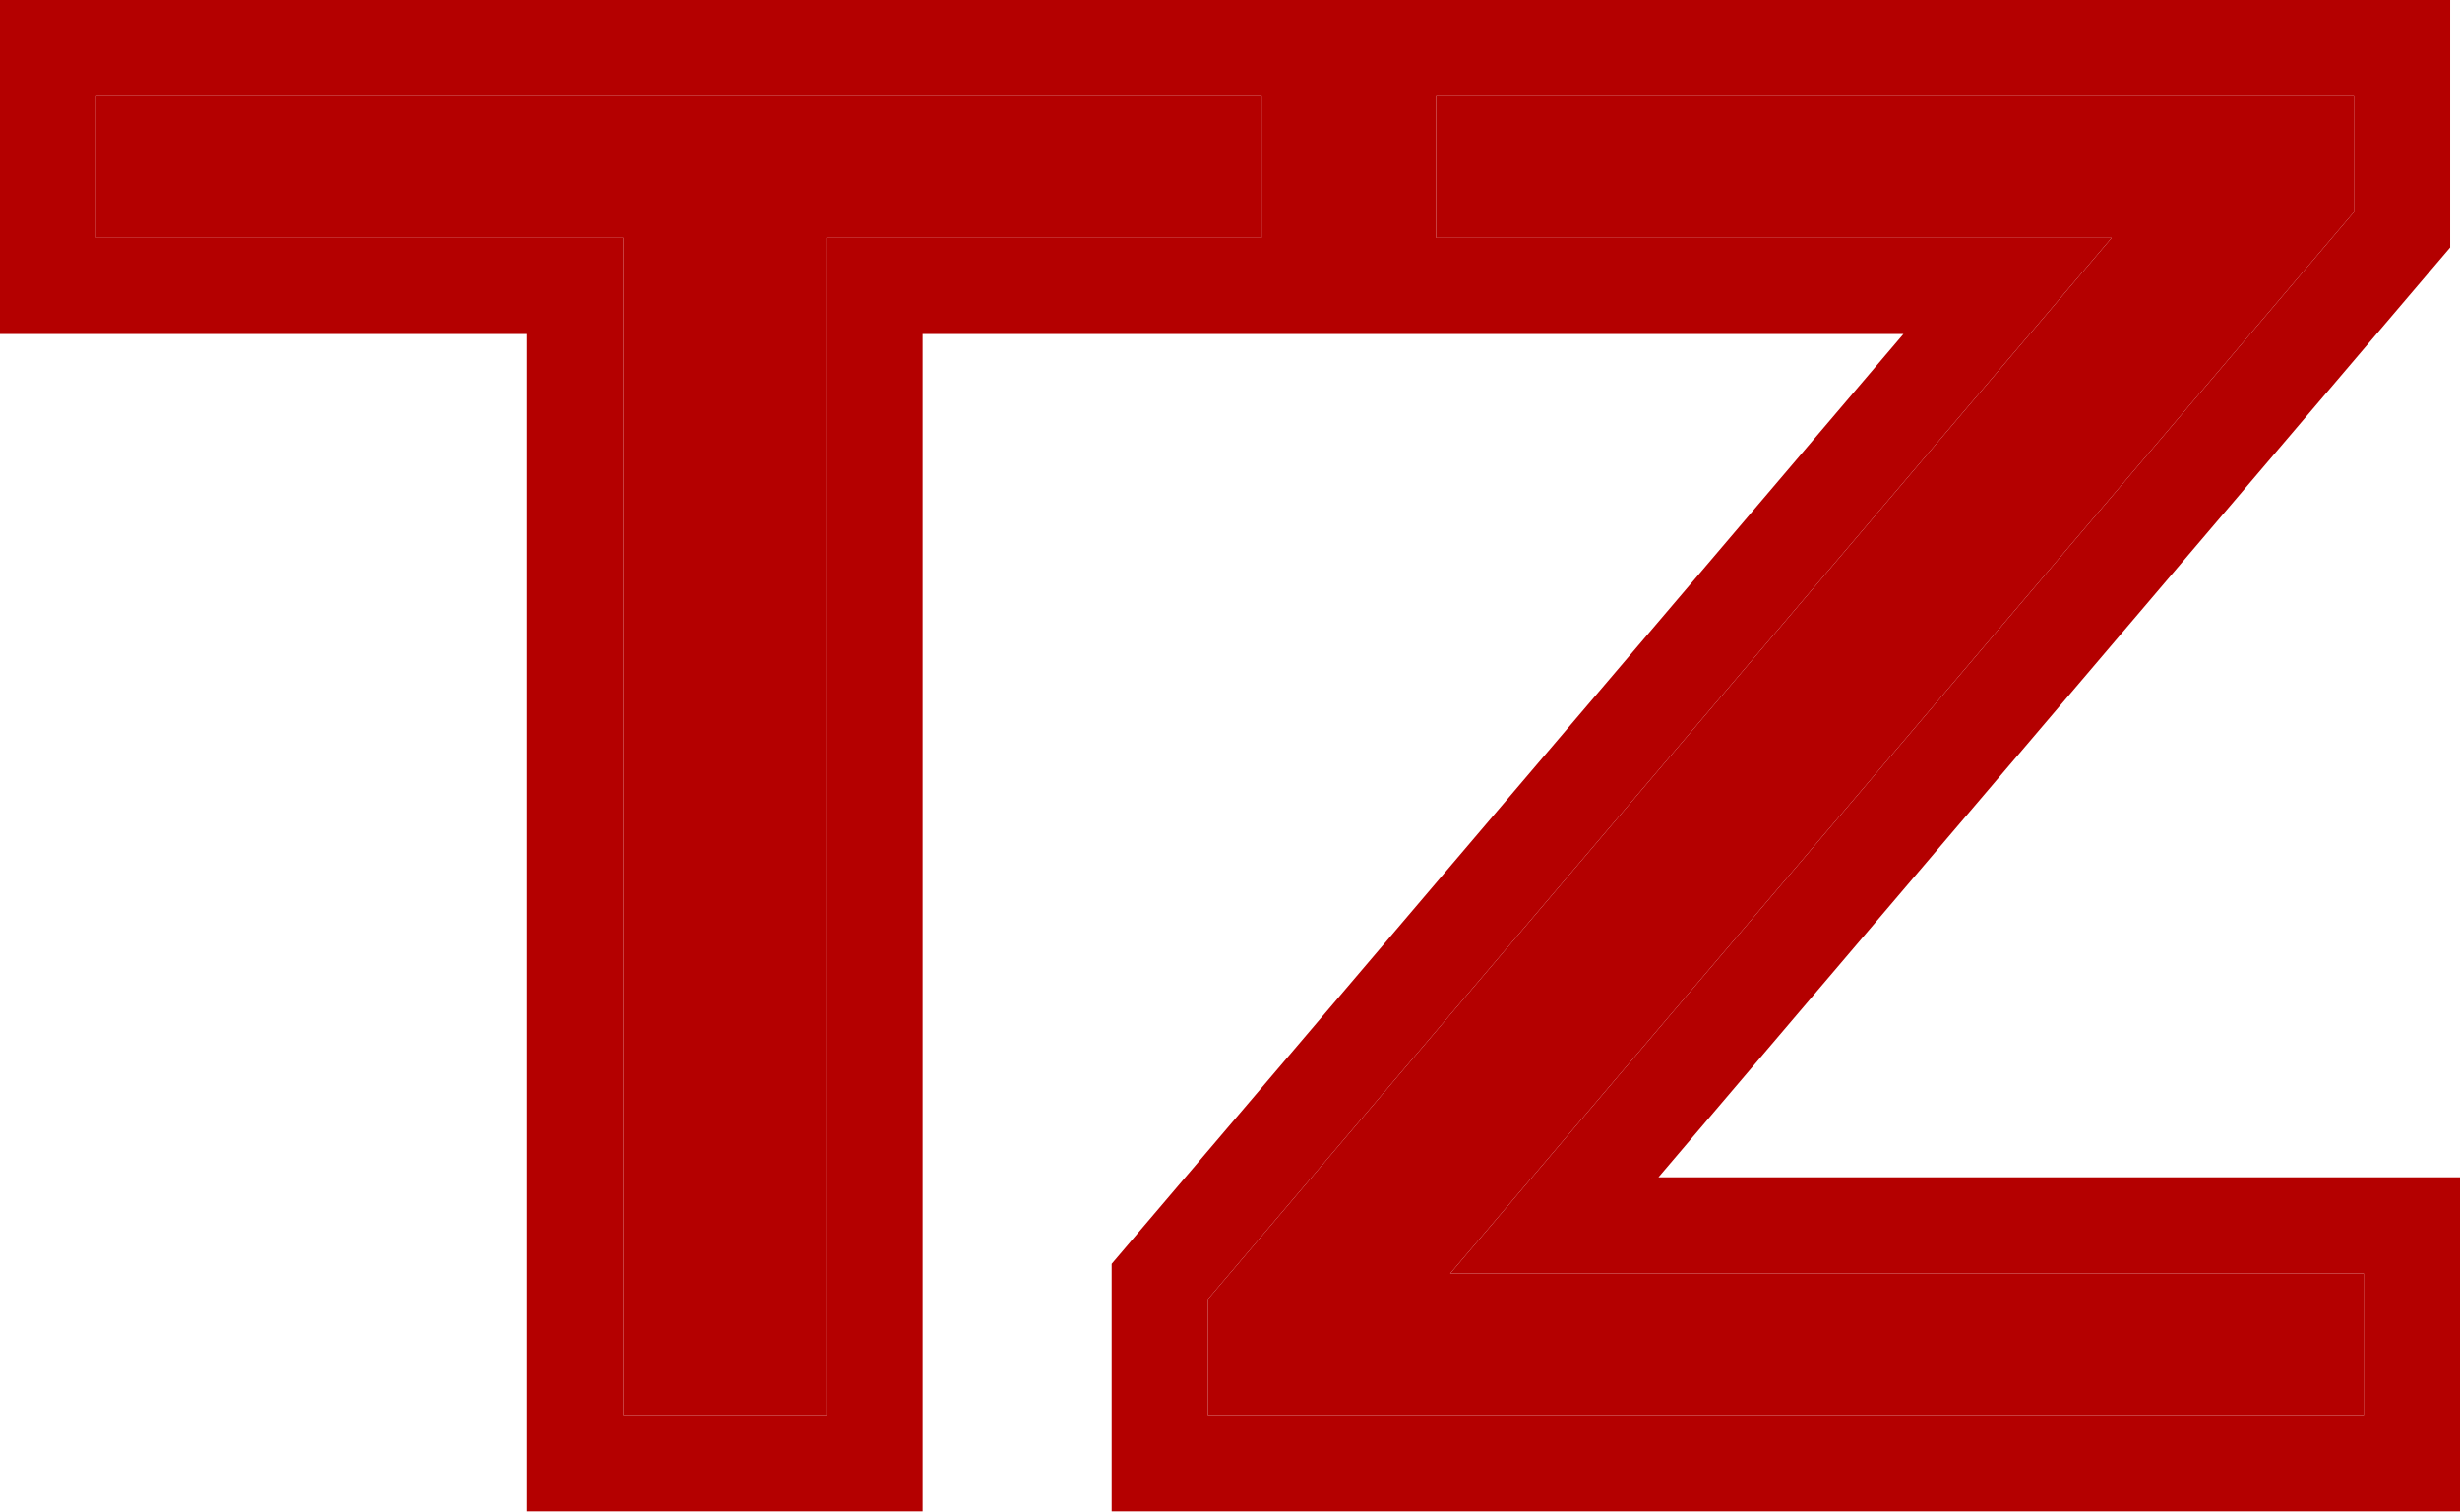
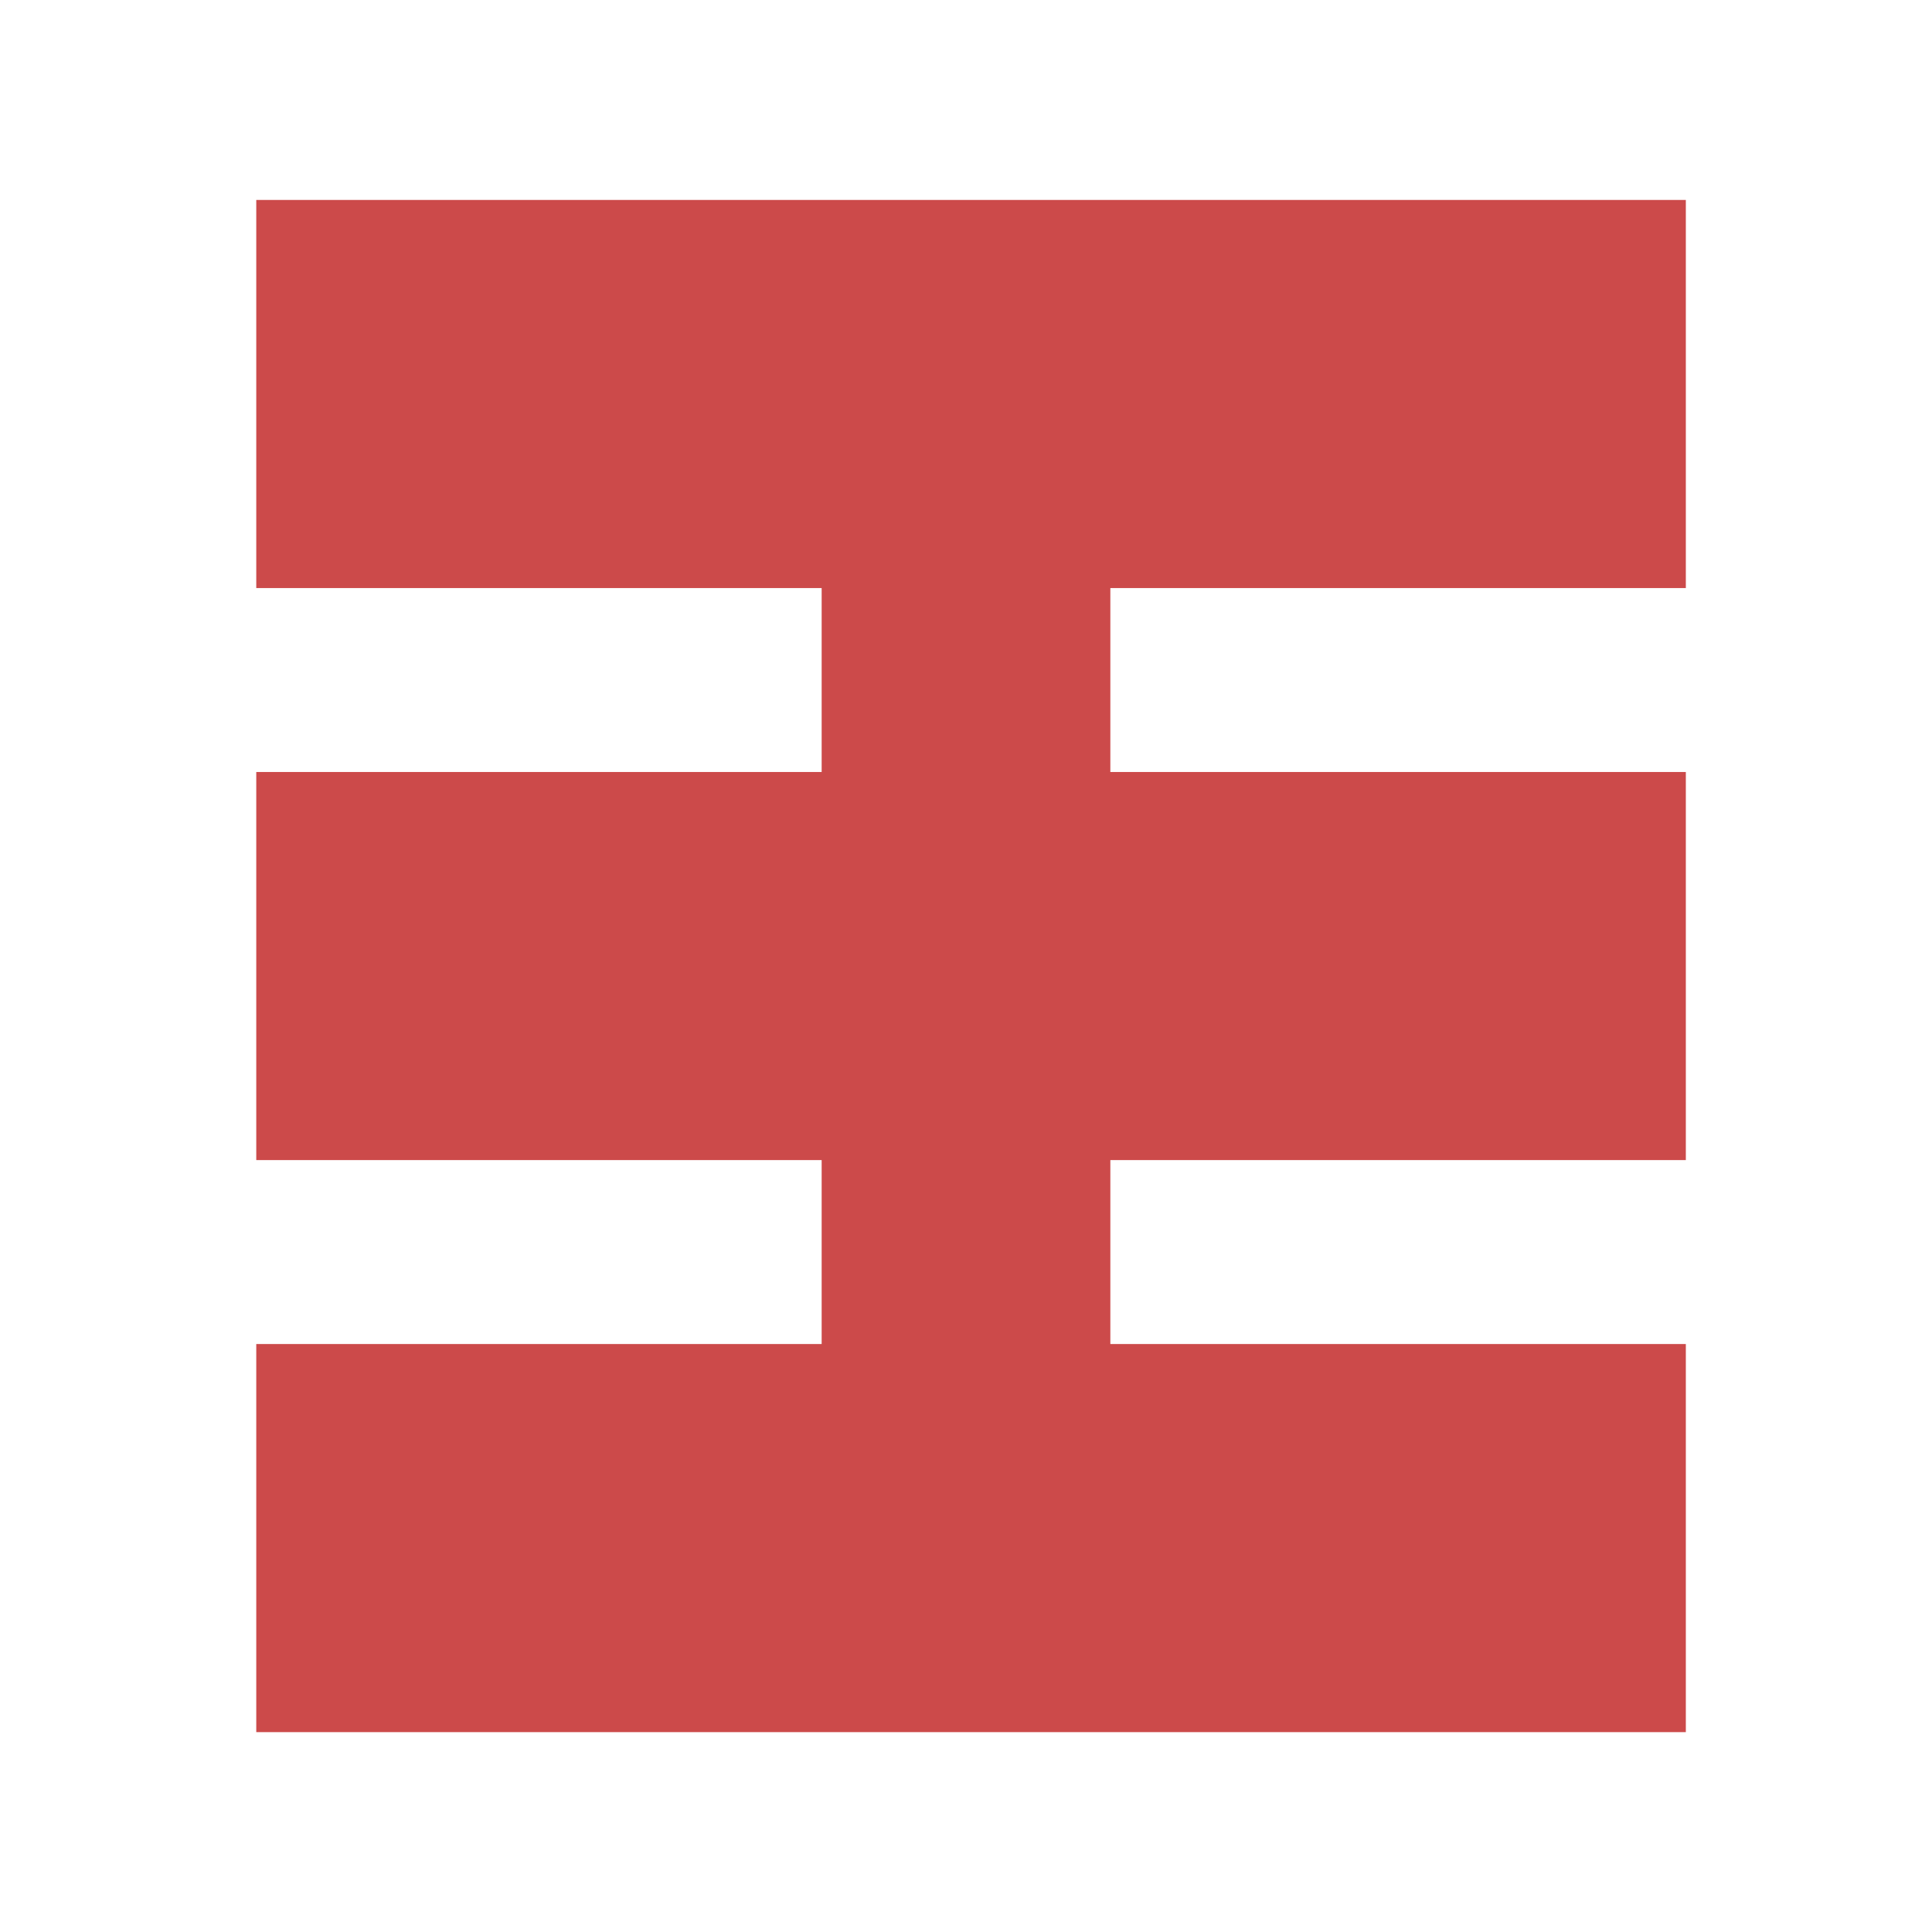
- <svg xmlns="http://www.w3.org/2000/svg" width="179" height="110" viewBox="0 0 179 110" fill="none">
-   <path d="M7 17.312V7H91.802V17.312H60.135V103H45.362V17.312H7Z" fill="#B40000" />
-   <path d="M87.89 103V94.562L153.653 17.312H104.5V7H171.285V15.438L105.522 92.688H172V103H87.89Z" fill="#B40000" />
-   <path d="M3.5 17.312V20.812H7H41.862V103V106.5H45.362H60.135H63.635V103V20.812H91.802H95.302V17.312V7V3.5H91.802H7H3.5V7V17.312ZM84.39 103V106.5H87.89H172H175.5V103V92.688V89.188H172H113.098L173.95 17.706L174.785 16.726V15.438V7V3.5H171.285H104.5H101V7V17.312V20.812H104.5H146.077L85.225 92.294L84.39 93.275V94.562V103Z" stroke="#B40000" stroke-width="7" />
+ <svg xmlns="http://www.w3.org/2000/svg" width="87" height="87" viewBox="0 0 87 87" fill="none">
+   <path fill-rule="evenodd" clip-rule="evenodd" d="M37 26.481L11.54 26.481V9.004L75.915 9.004V26.481L50 26.481V34.764H75.915V52.24H50V60.523H75.915V78L11.54 78V60.523H37L37 52.24H11.54V34.764H37L37 26.481Z" fill="#CC4A4A" />
</svg>
